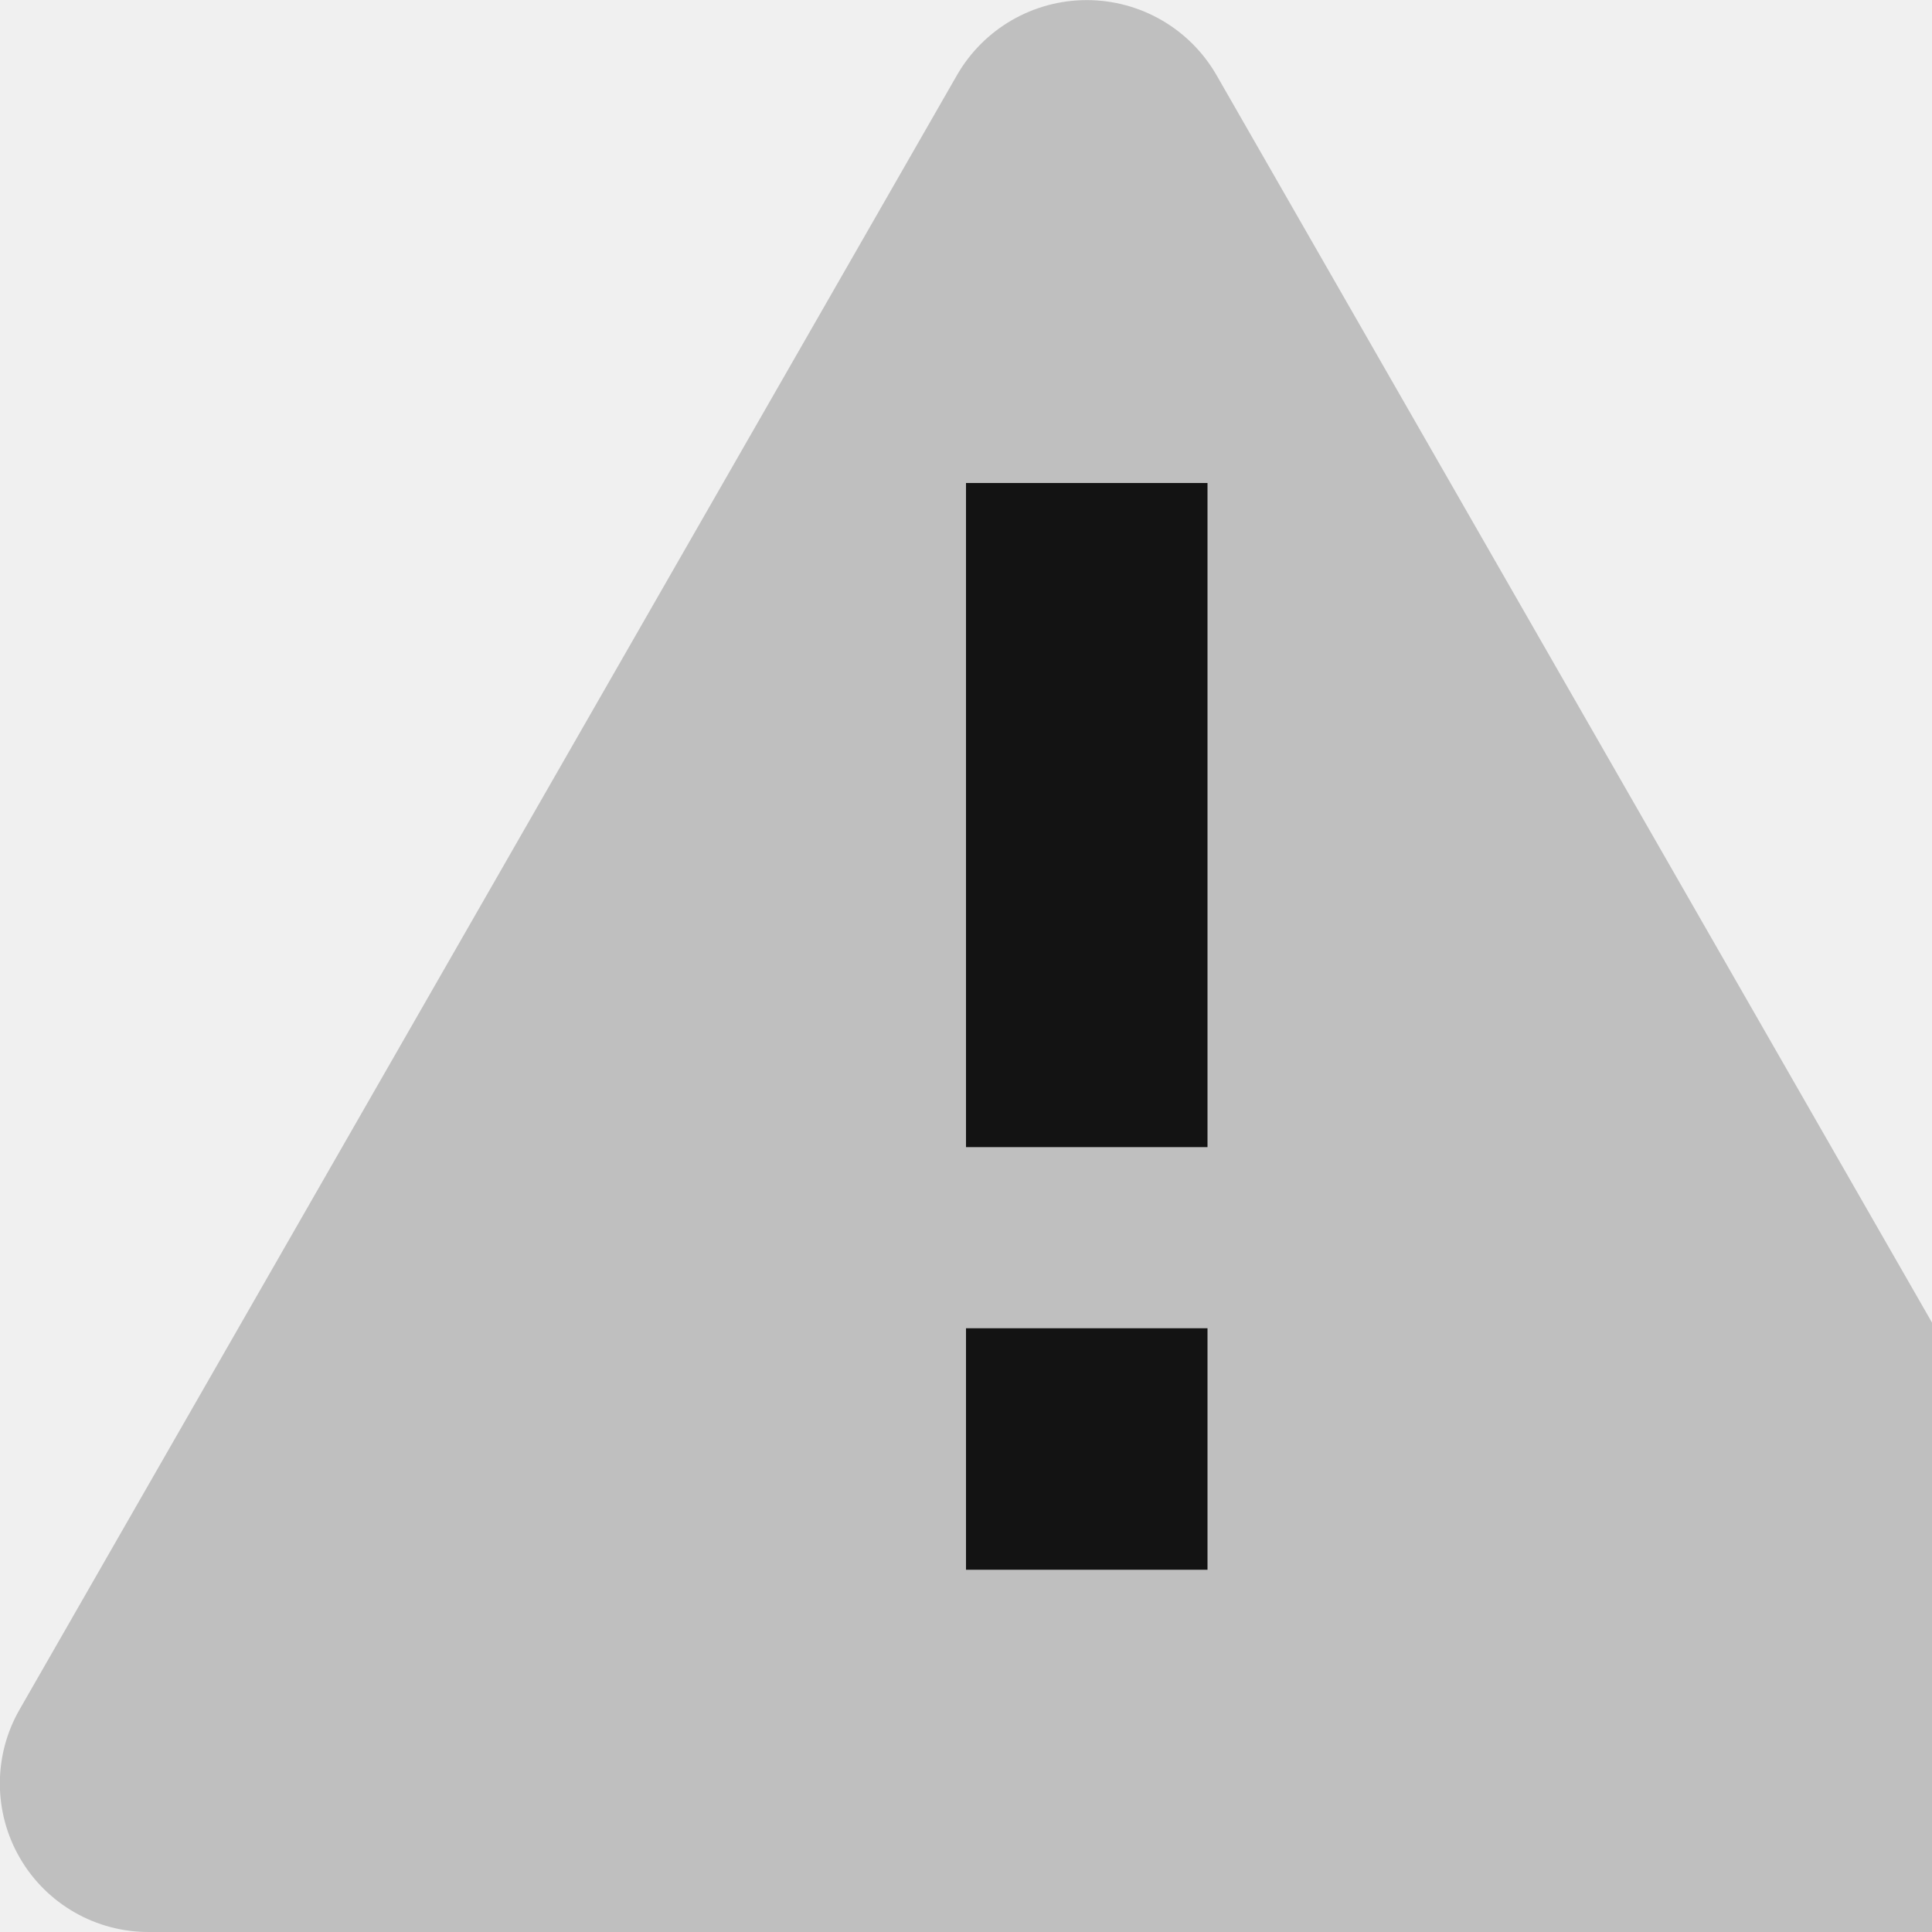
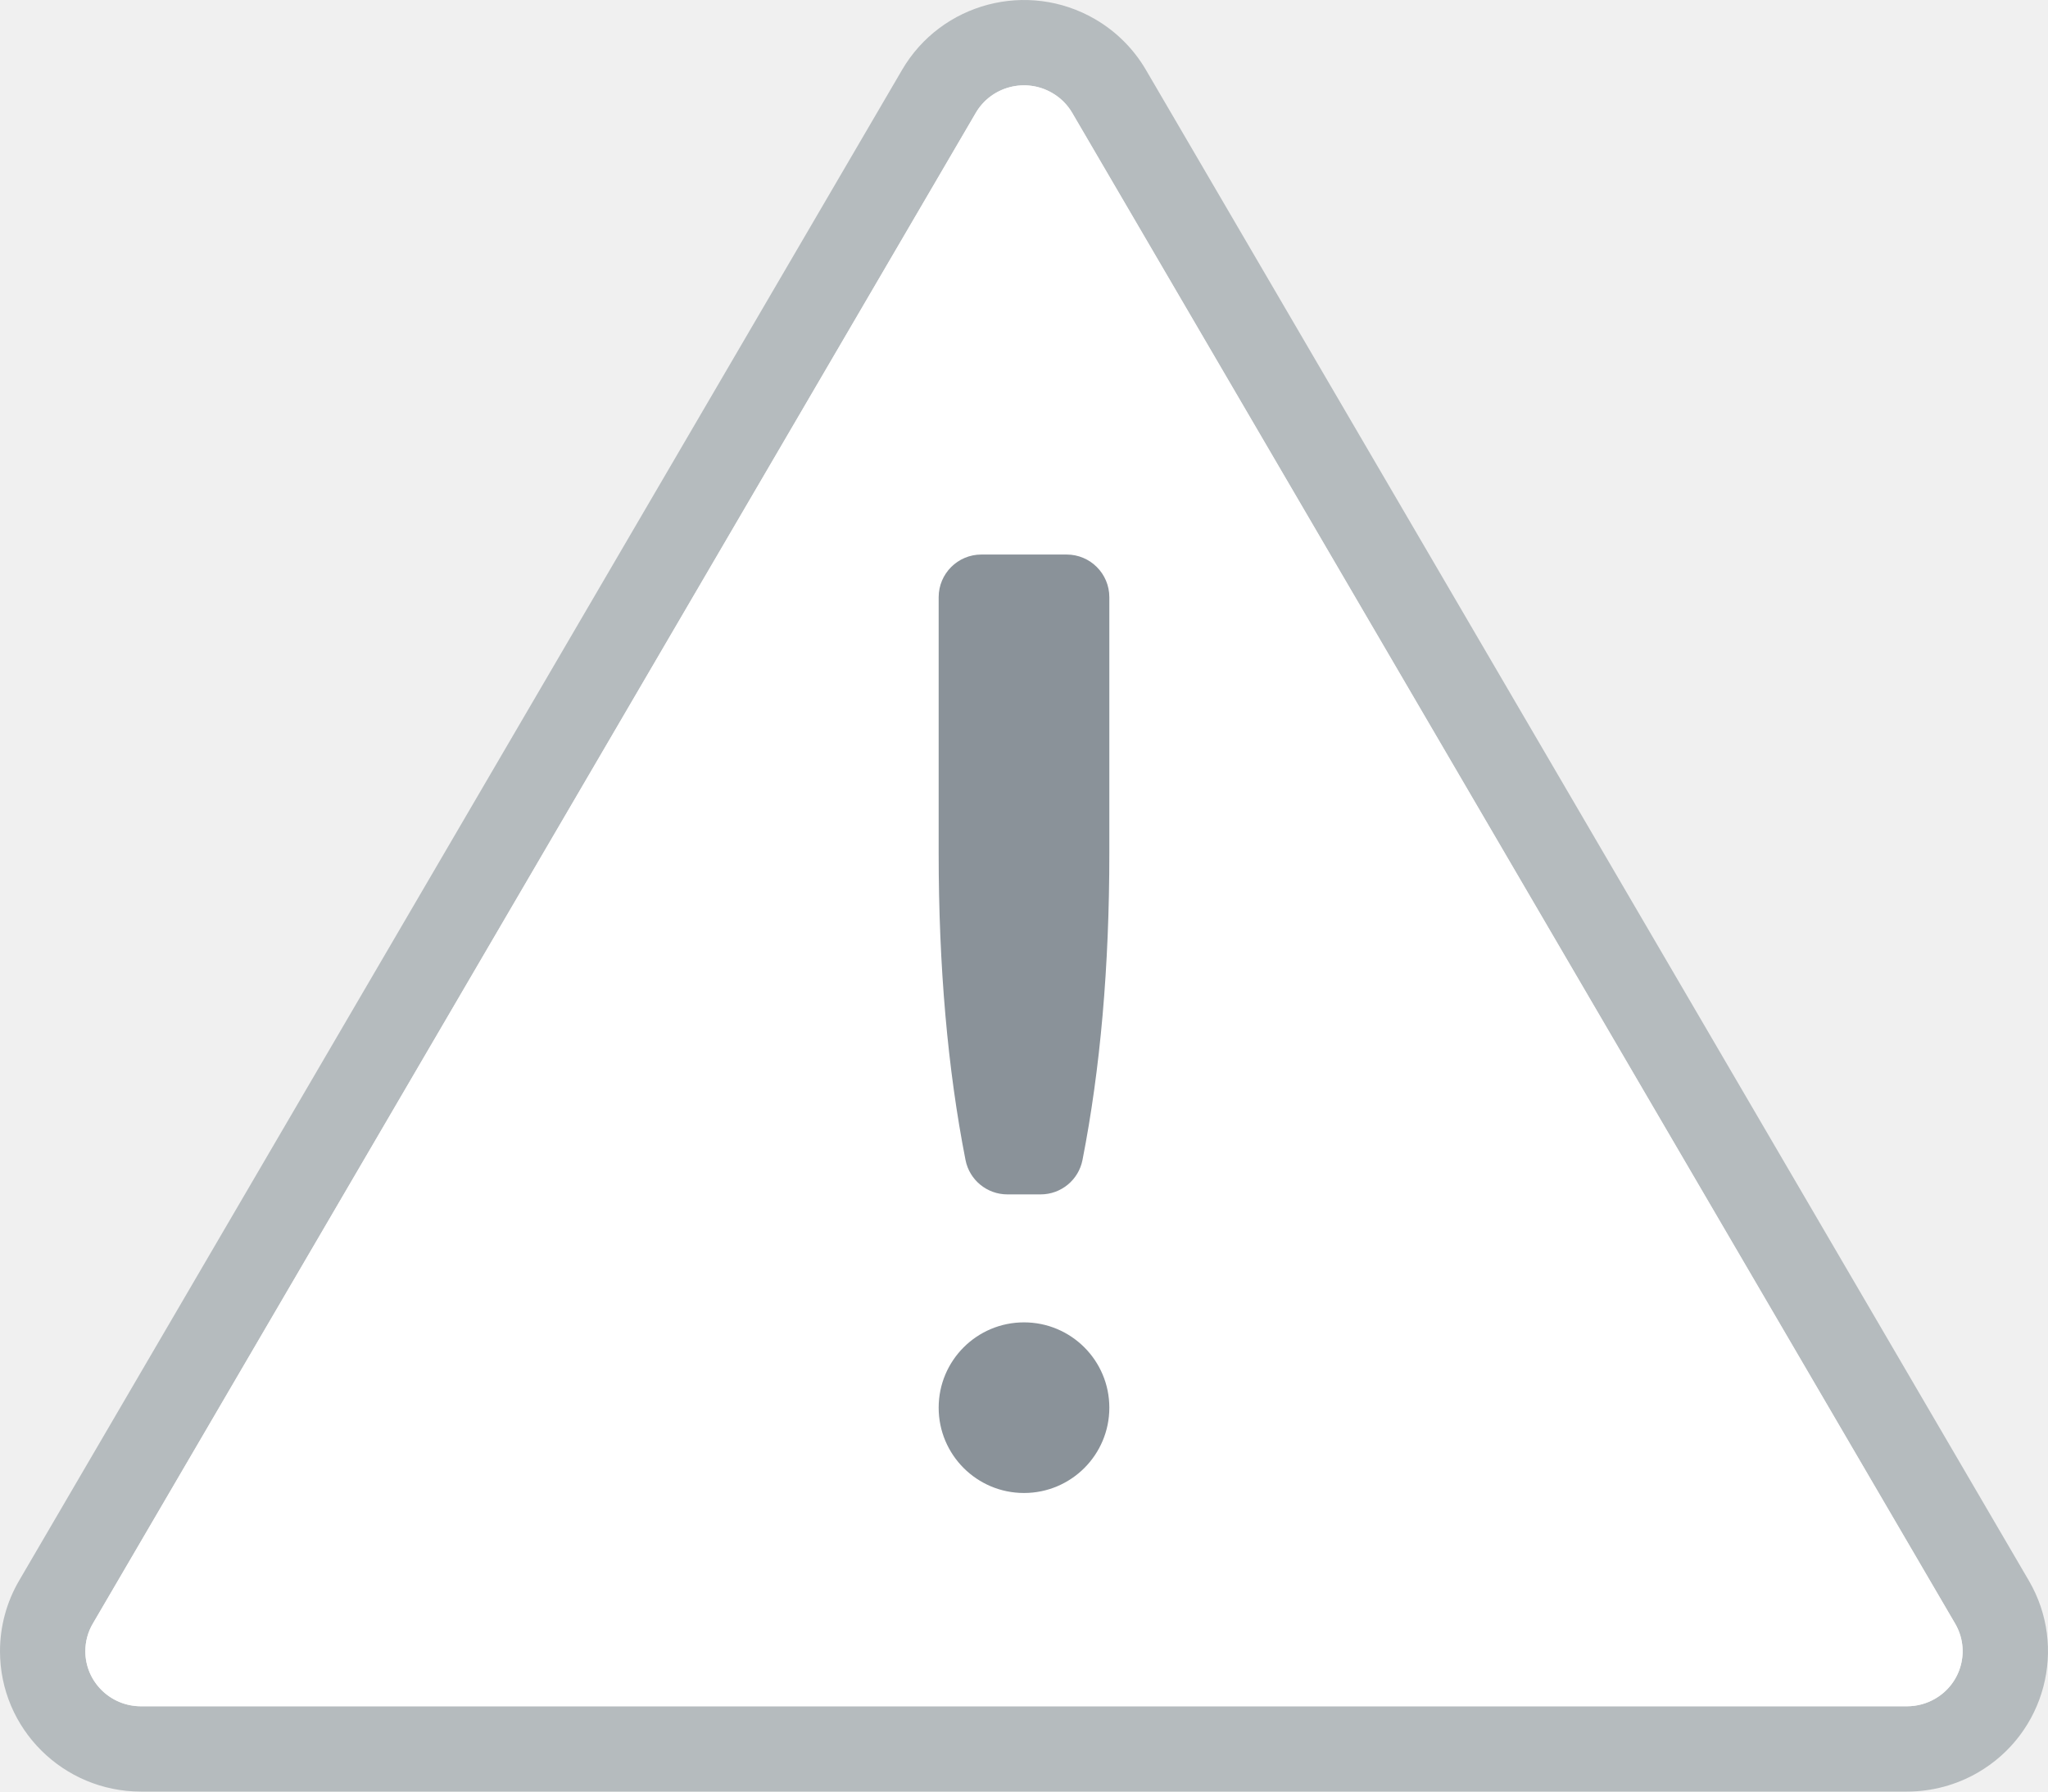
- <svg xmlns="http://www.w3.org/2000/svg" width="16" height="16">
-   <g fill="none" fill-rule="evenodd">
-     <path d="M7.926.621a1.24 1.24 0 0 1 2.148 0l7.763 13.535A1.235 1.235 0 0 1 16.763 16H1.237a1.23 1.23 0 0 1-1.074-1.844L7.926.621z" fill="#BFBFBF" />
-     <path id="preserveColor" d="M10 11v2H8v-2h2zm0-7v5.5H8V4h2z" fill-opacity=".9" fill="#000" />
+ <svg xmlns="http://www.w3.org/2000/svg" width="48px" height="42px" viewBox="0 0 48 42" version="1.1">
+   <g id="Page-1" stroke="none" stroke-width="1" fill="none" fill-rule="evenodd">
+     <g id="icn-warning-64x">
+       <path d="M25.13,2.646 C25.017,2.452 24.855,2.291 24.659,2.178 C24.034,1.815 23.231,2.027 22.87,2.646 L2.175,38.063 C2.06,38.259 2,38.482 2,38.709 C2,39.42 2.582,40 3.305,40 L44.694,40 C44.926,40 45.154,39.939 45.354,39.823 C45.974,39.464 46.183,38.677 45.824,38.063 L25.13,2.646 Z M26.857,1.637 L47.551,37.054 C48.469,38.625 47.934,40.639 46.356,41.554 C45.852,41.846 45.278,42 44.694,42 L3.305,42 C1.48,42 3.66949018e-16,40.527 0,38.709 C0,38.127 0.155,37.556 0.448,37.054 L21.143,1.637 C22.061,0.066 24.084,-0.467 25.662,0.447 C26.157,0.734 26.569,1.144 26.857,1.637 Z" id="Triangle" fill="#B5BBBE" fill-rule="nonzero" />
+       <path d="M25.13,2.646 C25.017,2.452 24.855,2.291 24.659,2.178 C24.034,1.815 23.231,2.027 22.87,2.646 L2.175,38.063 C2.06,38.259 2,38.482 2,38.709 C2,39.42 2.582,40 3.305,40 L44.694,40 C44.926,40 45.154,39.939 45.354,39.823 C45.974,39.464 46.183,38.677 45.824,38.063 L25.13,2.646 Z" id="Path" fill="#FFFFFF" fill-rule="nonzero" />
+       <path d="M23,13 L25,13 C25.552,13 26,13.448 26,14 C26,16 26,18 26,20 C26,22.659 25.79,25.057 25.371,27.193 C25.279,27.662 24.868,28 24.39,28 L23.61,28 C23.132,28 22.721,27.662 22.629,27.193 C22.21,25.057 22,22.659 22,20 C22,18 22,16 22,14 C22,13.448 22.448,13 23,13 Z M24,31 C25.105,31 26,31.895 26,33 C26,34.105 25.105,35 24,35 C22.895,35 22,34.105 22,33 C22,31.895 22.895,31 24,31 Z" id="!" fill="#8A9299" />
+     </g>
  </g>
</svg>
